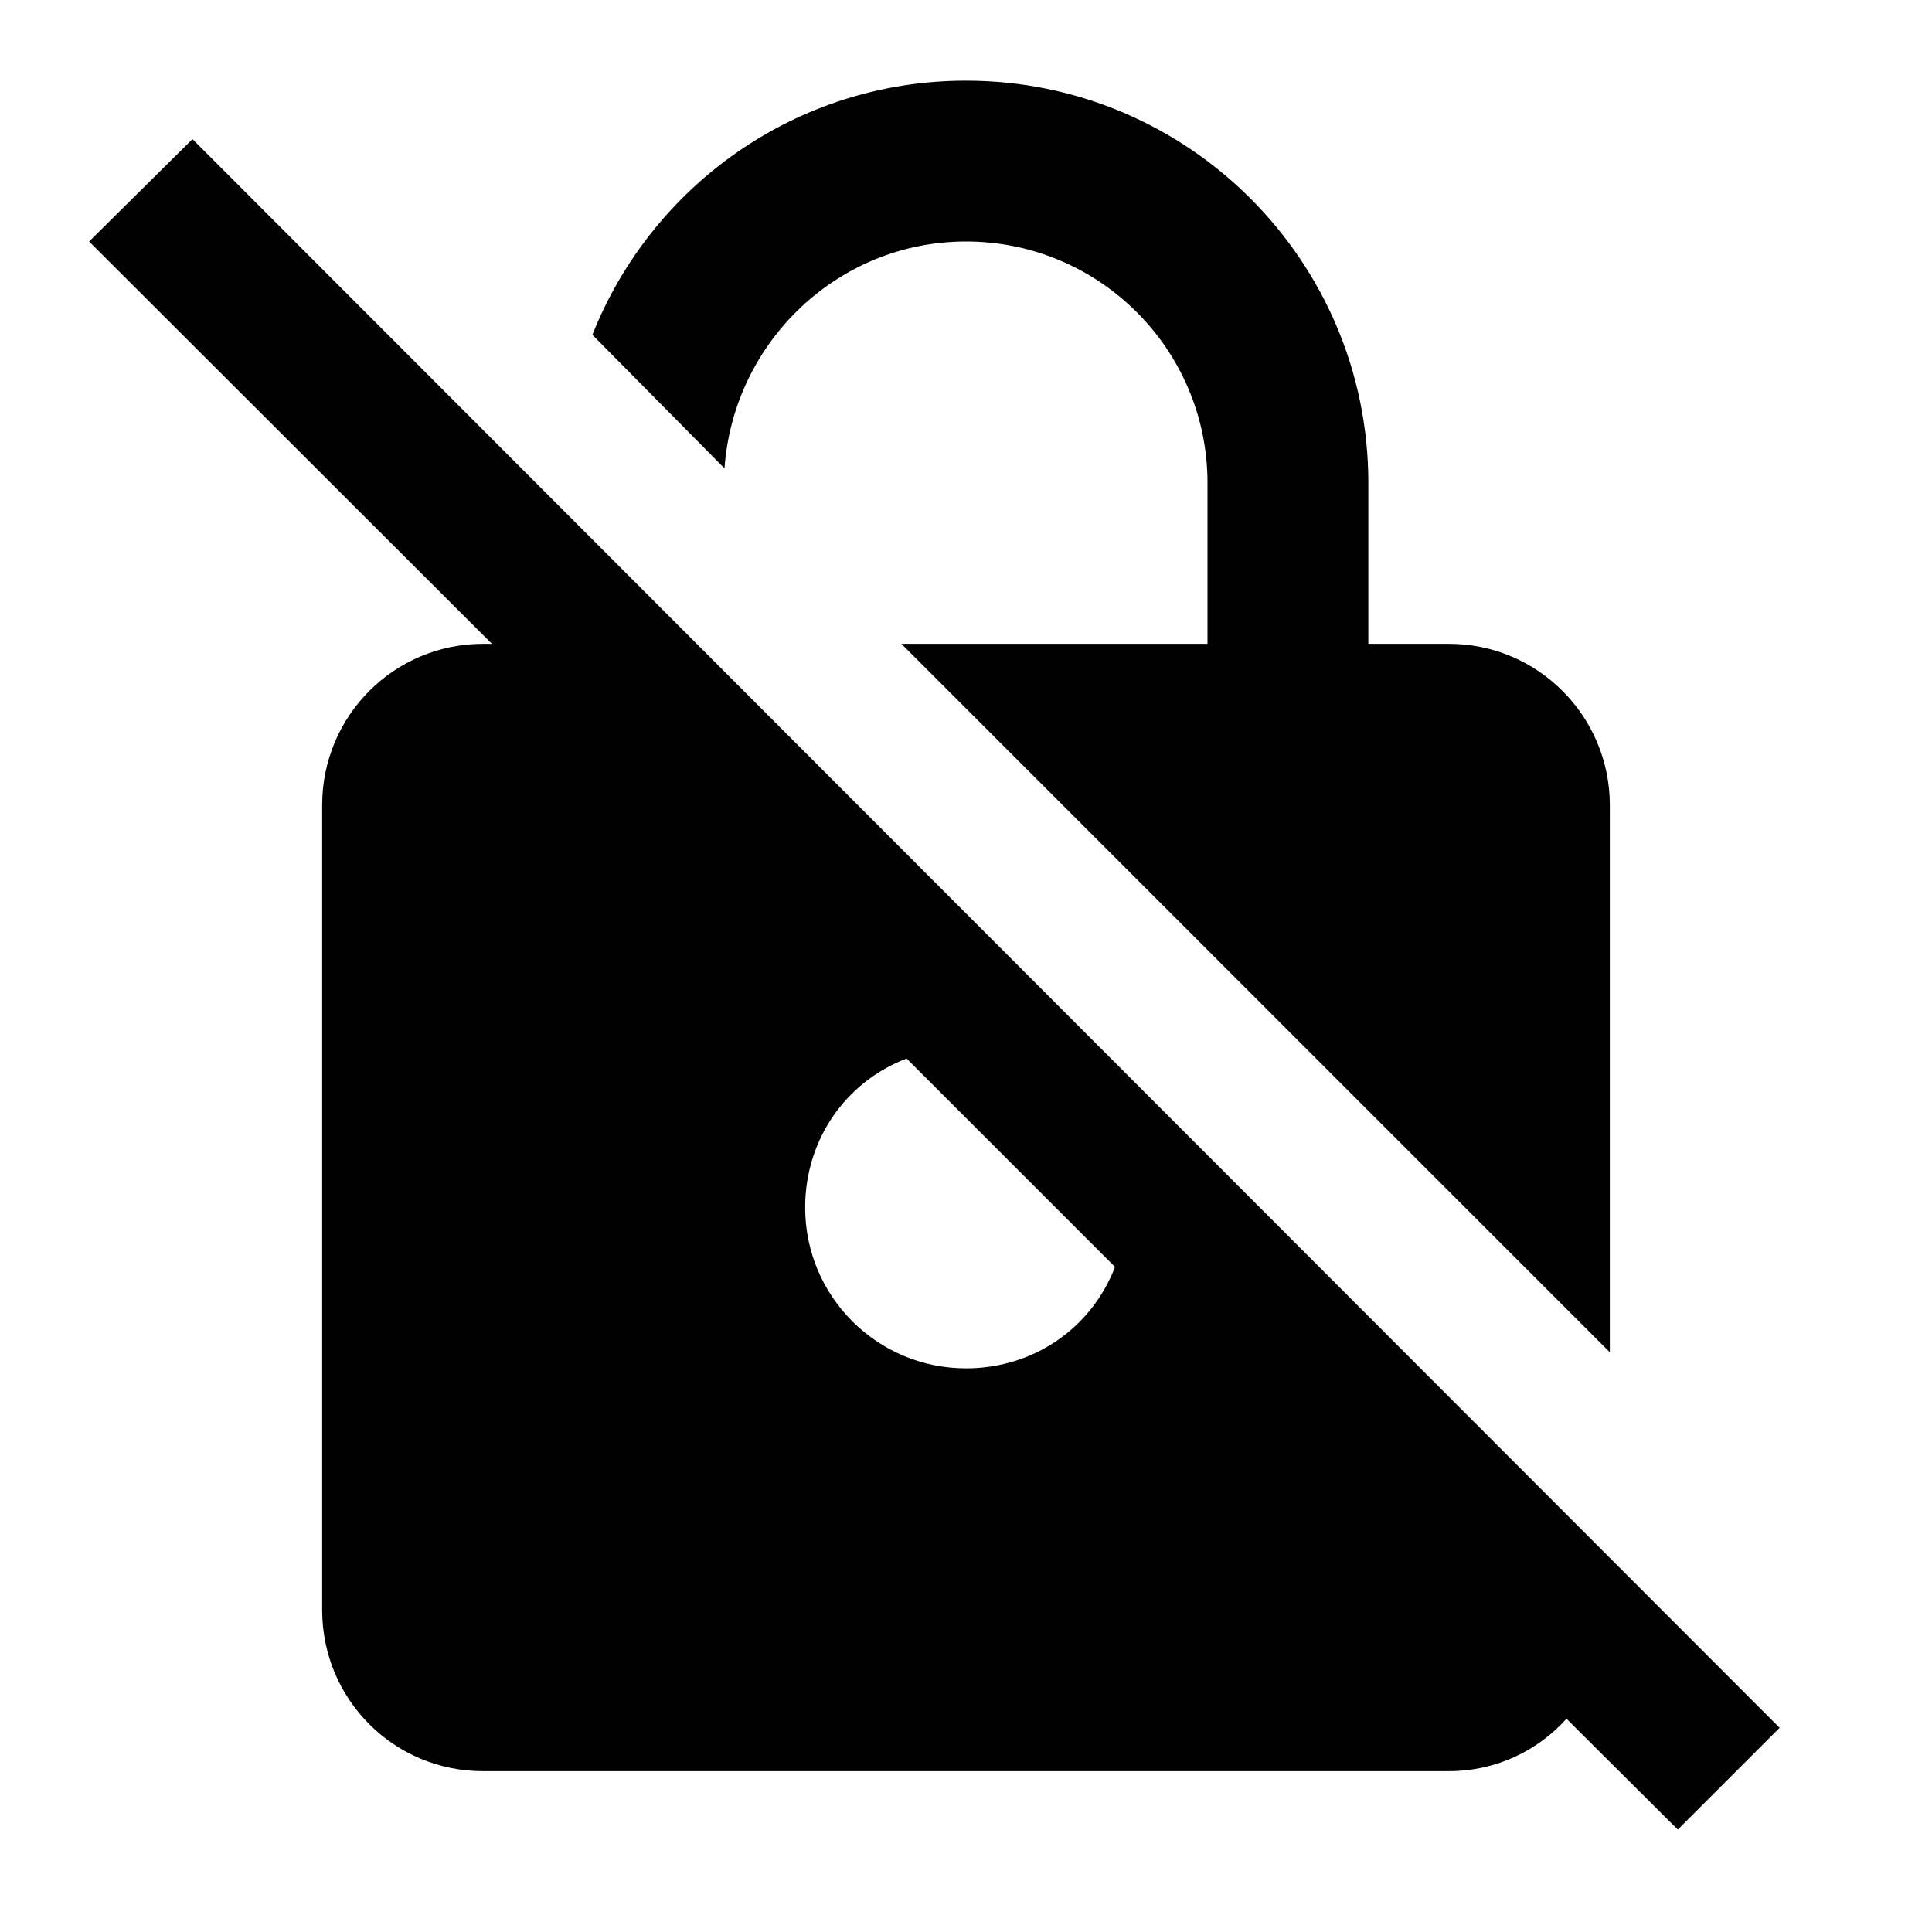
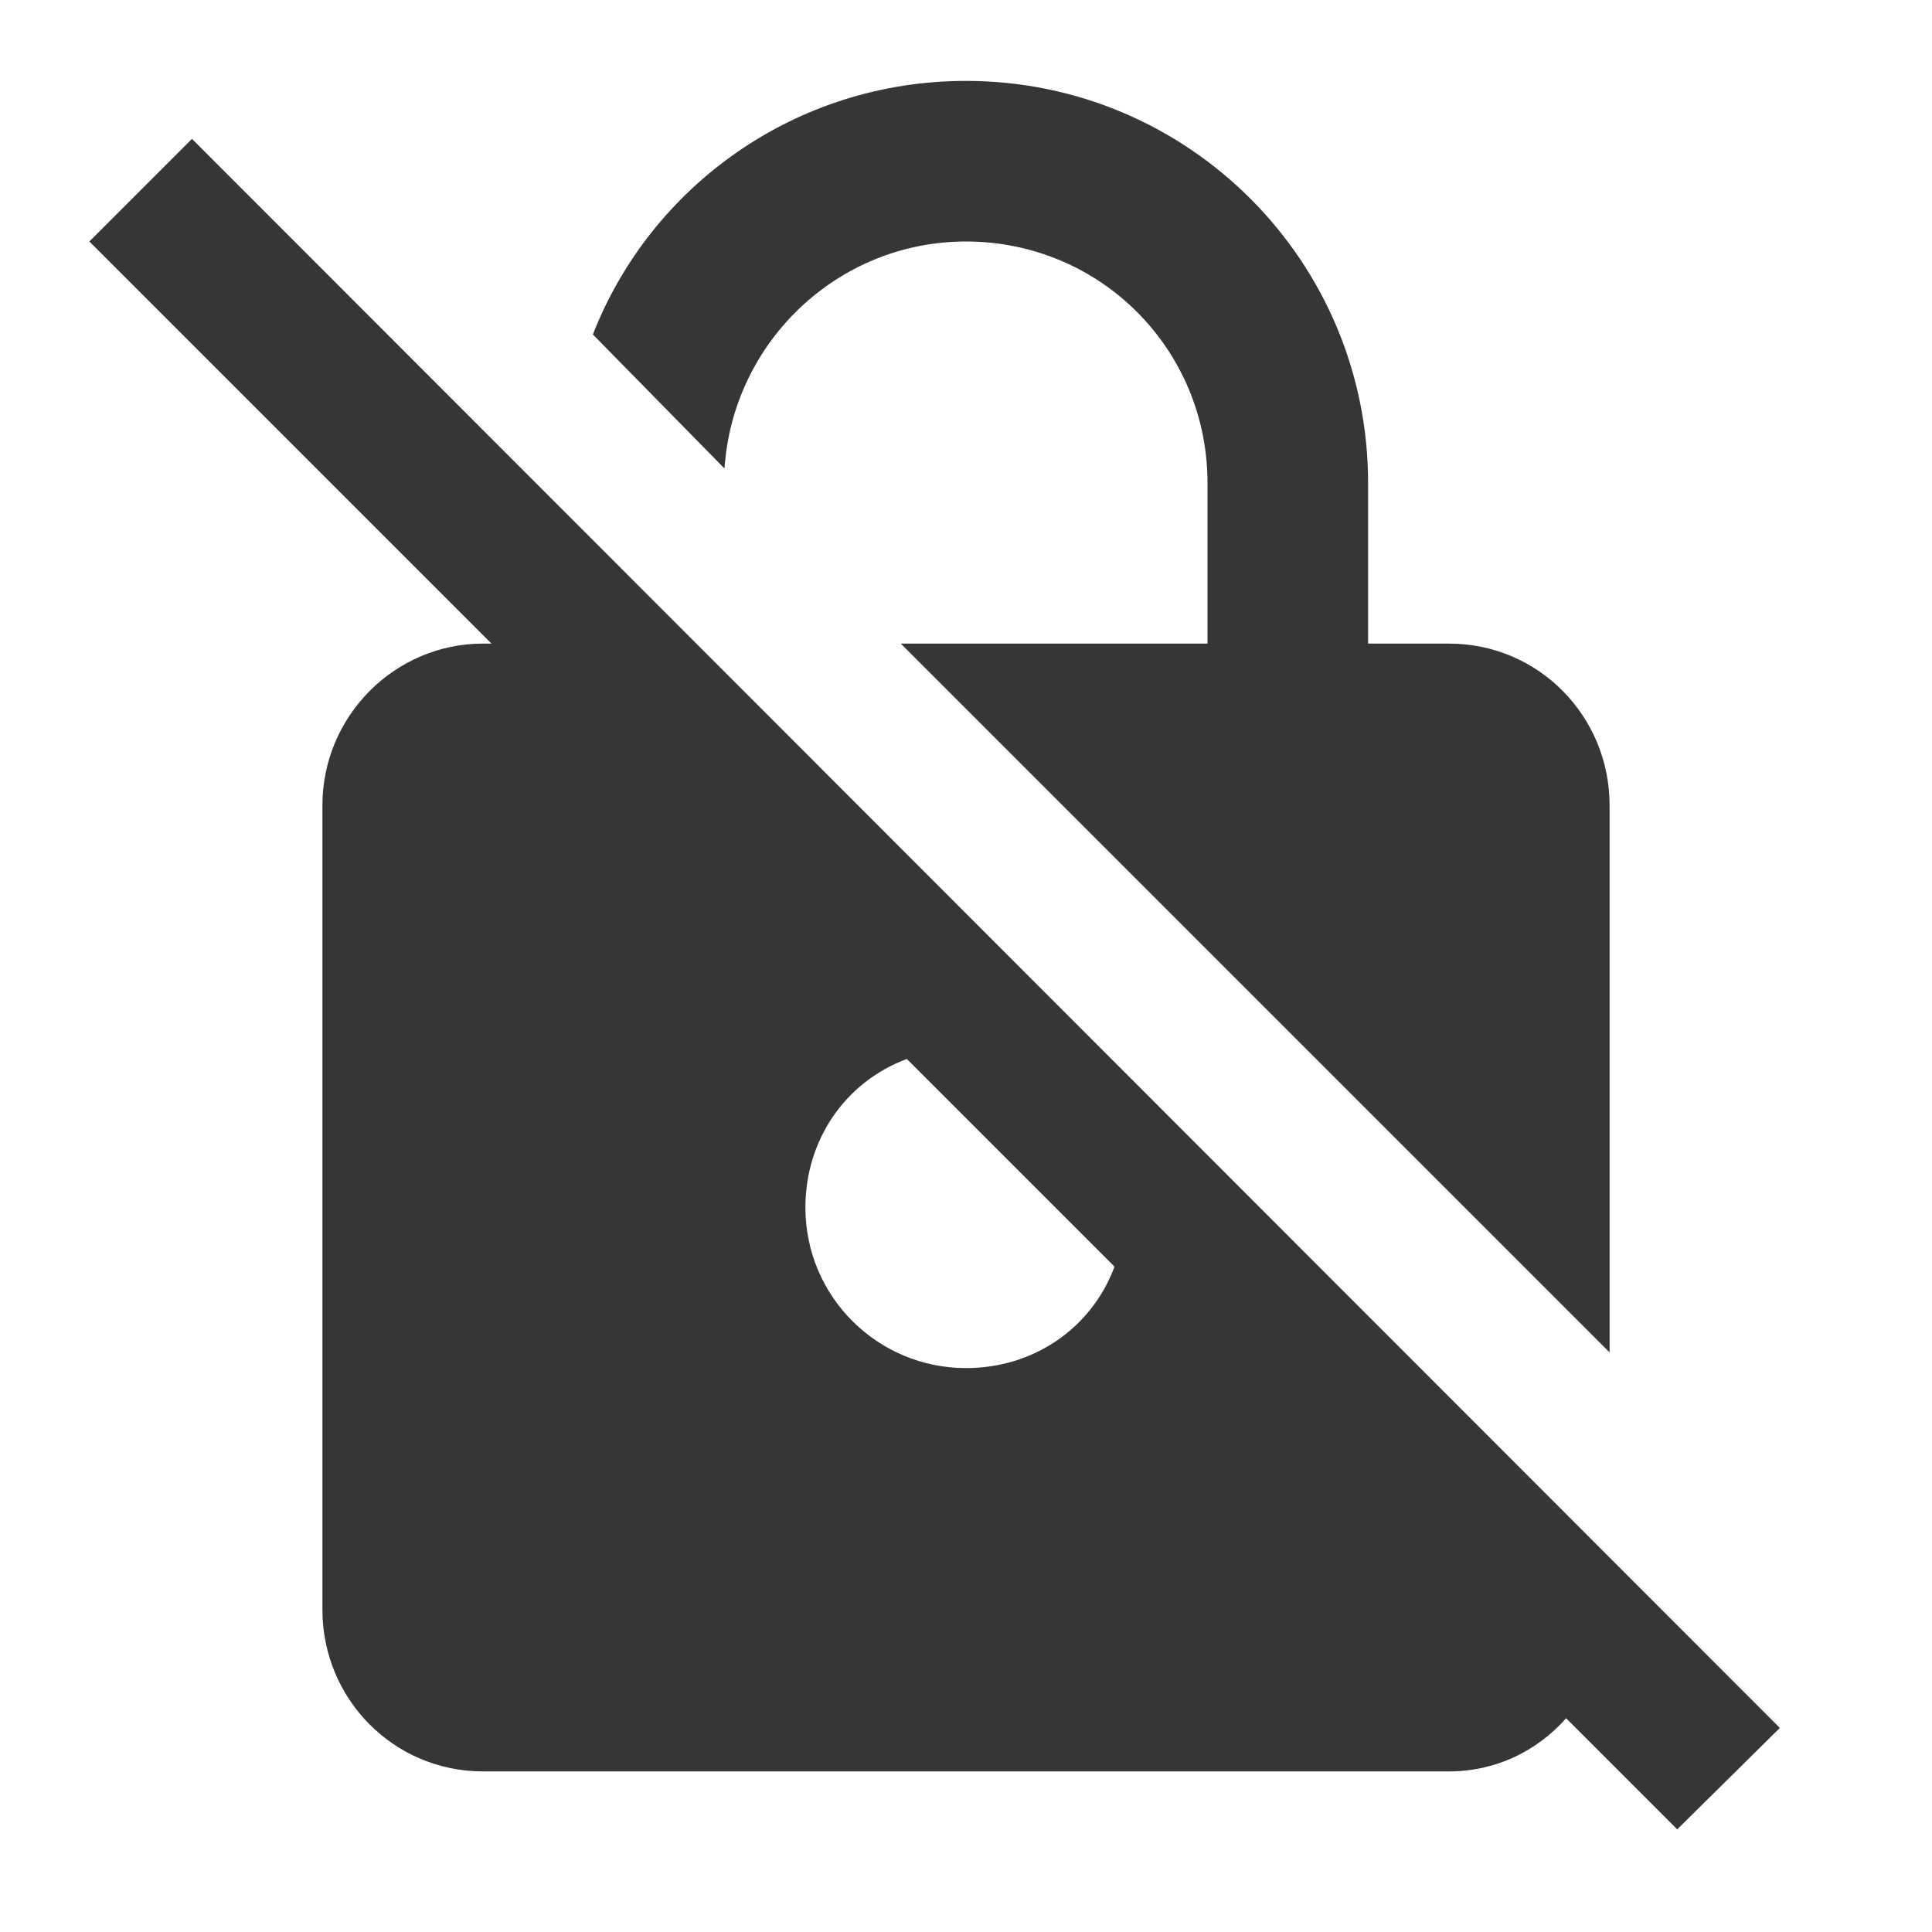
- <svg xmlns="http://www.w3.org/2000/svg" width="16px" height="16px" viewBox="0 0 16 16" version="1.1">
-   <g id="surface1">
-     <path style=" stroke:none;fill-rule:nonzero;fill:rgb(0%,0%,0%);fill-opacity:1;" d="M 6 3.879 L 4.906 2.773 C 5.395 1.539 6.594 0.668 8 0.668 C 9.84 0.668 11.332 2.16 11.332 4 L 11.332 5.332 L 12 5.332 C 12.738 5.332 13.332 5.934 13.332 6.668 L 13.332 11.199 L 7.465 5.332 L 10 5.332 L 10 4 C 10 2.895 9.105 2 8 2 C 6.941 2 6.074 2.832 6 3.879 M 14.738 14.309 L 13.895 15.152 L 12.973 14.234 C 12.734 14.5 12.387 14.668 12 14.668 L 4 14.668 C 3.262 14.668 2.668 14.074 2.668 13.332 L 2.668 6.668 C 2.668 5.926 3.266 5.332 4 5.332 L 4.074 5.332 L 0.738 2 L 1.594 1.152 L 14.738 14.309 M 9.234 10.492 L 7.508 8.766 C 7 8.961 6.668 9.441 6.668 10 C 6.668 10.738 7.266 11.332 8 11.332 C 8.559 11.332 9.039 11 9.234 10.492 Z M 9.234 10.492 " />
+ <svg xmlns="http://www.w3.org/2000/svg" width="16" height="16" version="1.1">
+   <g class="layer">
+     <g id="surface1">
+       <path d="m6,3.88l-1.09,-1.11c0.48,-1.23 1.68,-2.1 3.09,-2.1c1.84,0 3.33,1.49 3.33,3.33l0,1.33l0.67,0c0.74,0 1.33,0.6 1.33,1.34l0,4.53l-5.87,-5.87l2.54,0l0,-1.33c0,-1.11 -0.89,-2 -2,-2c-1.06,0 -1.93,0.83 -2,1.88m8.74,10.43l-0.85,0.84l-0.92,-0.92c-0.24,0.27 -0.58,0.44 -0.97,0.44l-8,0c-0.74,0 -1.33,-0.6 -1.33,-1.34l0,-6.66c0,-0.74 0.6,-1.34 1.33,-1.34l0.07,0l-3.33,-3.33l0.85,-0.85l13.15,13.16m-5.51,-3.82l-1.72,-1.72c-0.51,0.19 -0.84,0.67 -0.84,1.23c0,0.74 0.6,1.33 1.33,1.33c0.56,0 1.04,-0.33 1.23,-0.84zm0,0" fill="#363636" fill-rule="nonzero" id="svg_1" />
+     </g>
  </g>
</svg>
